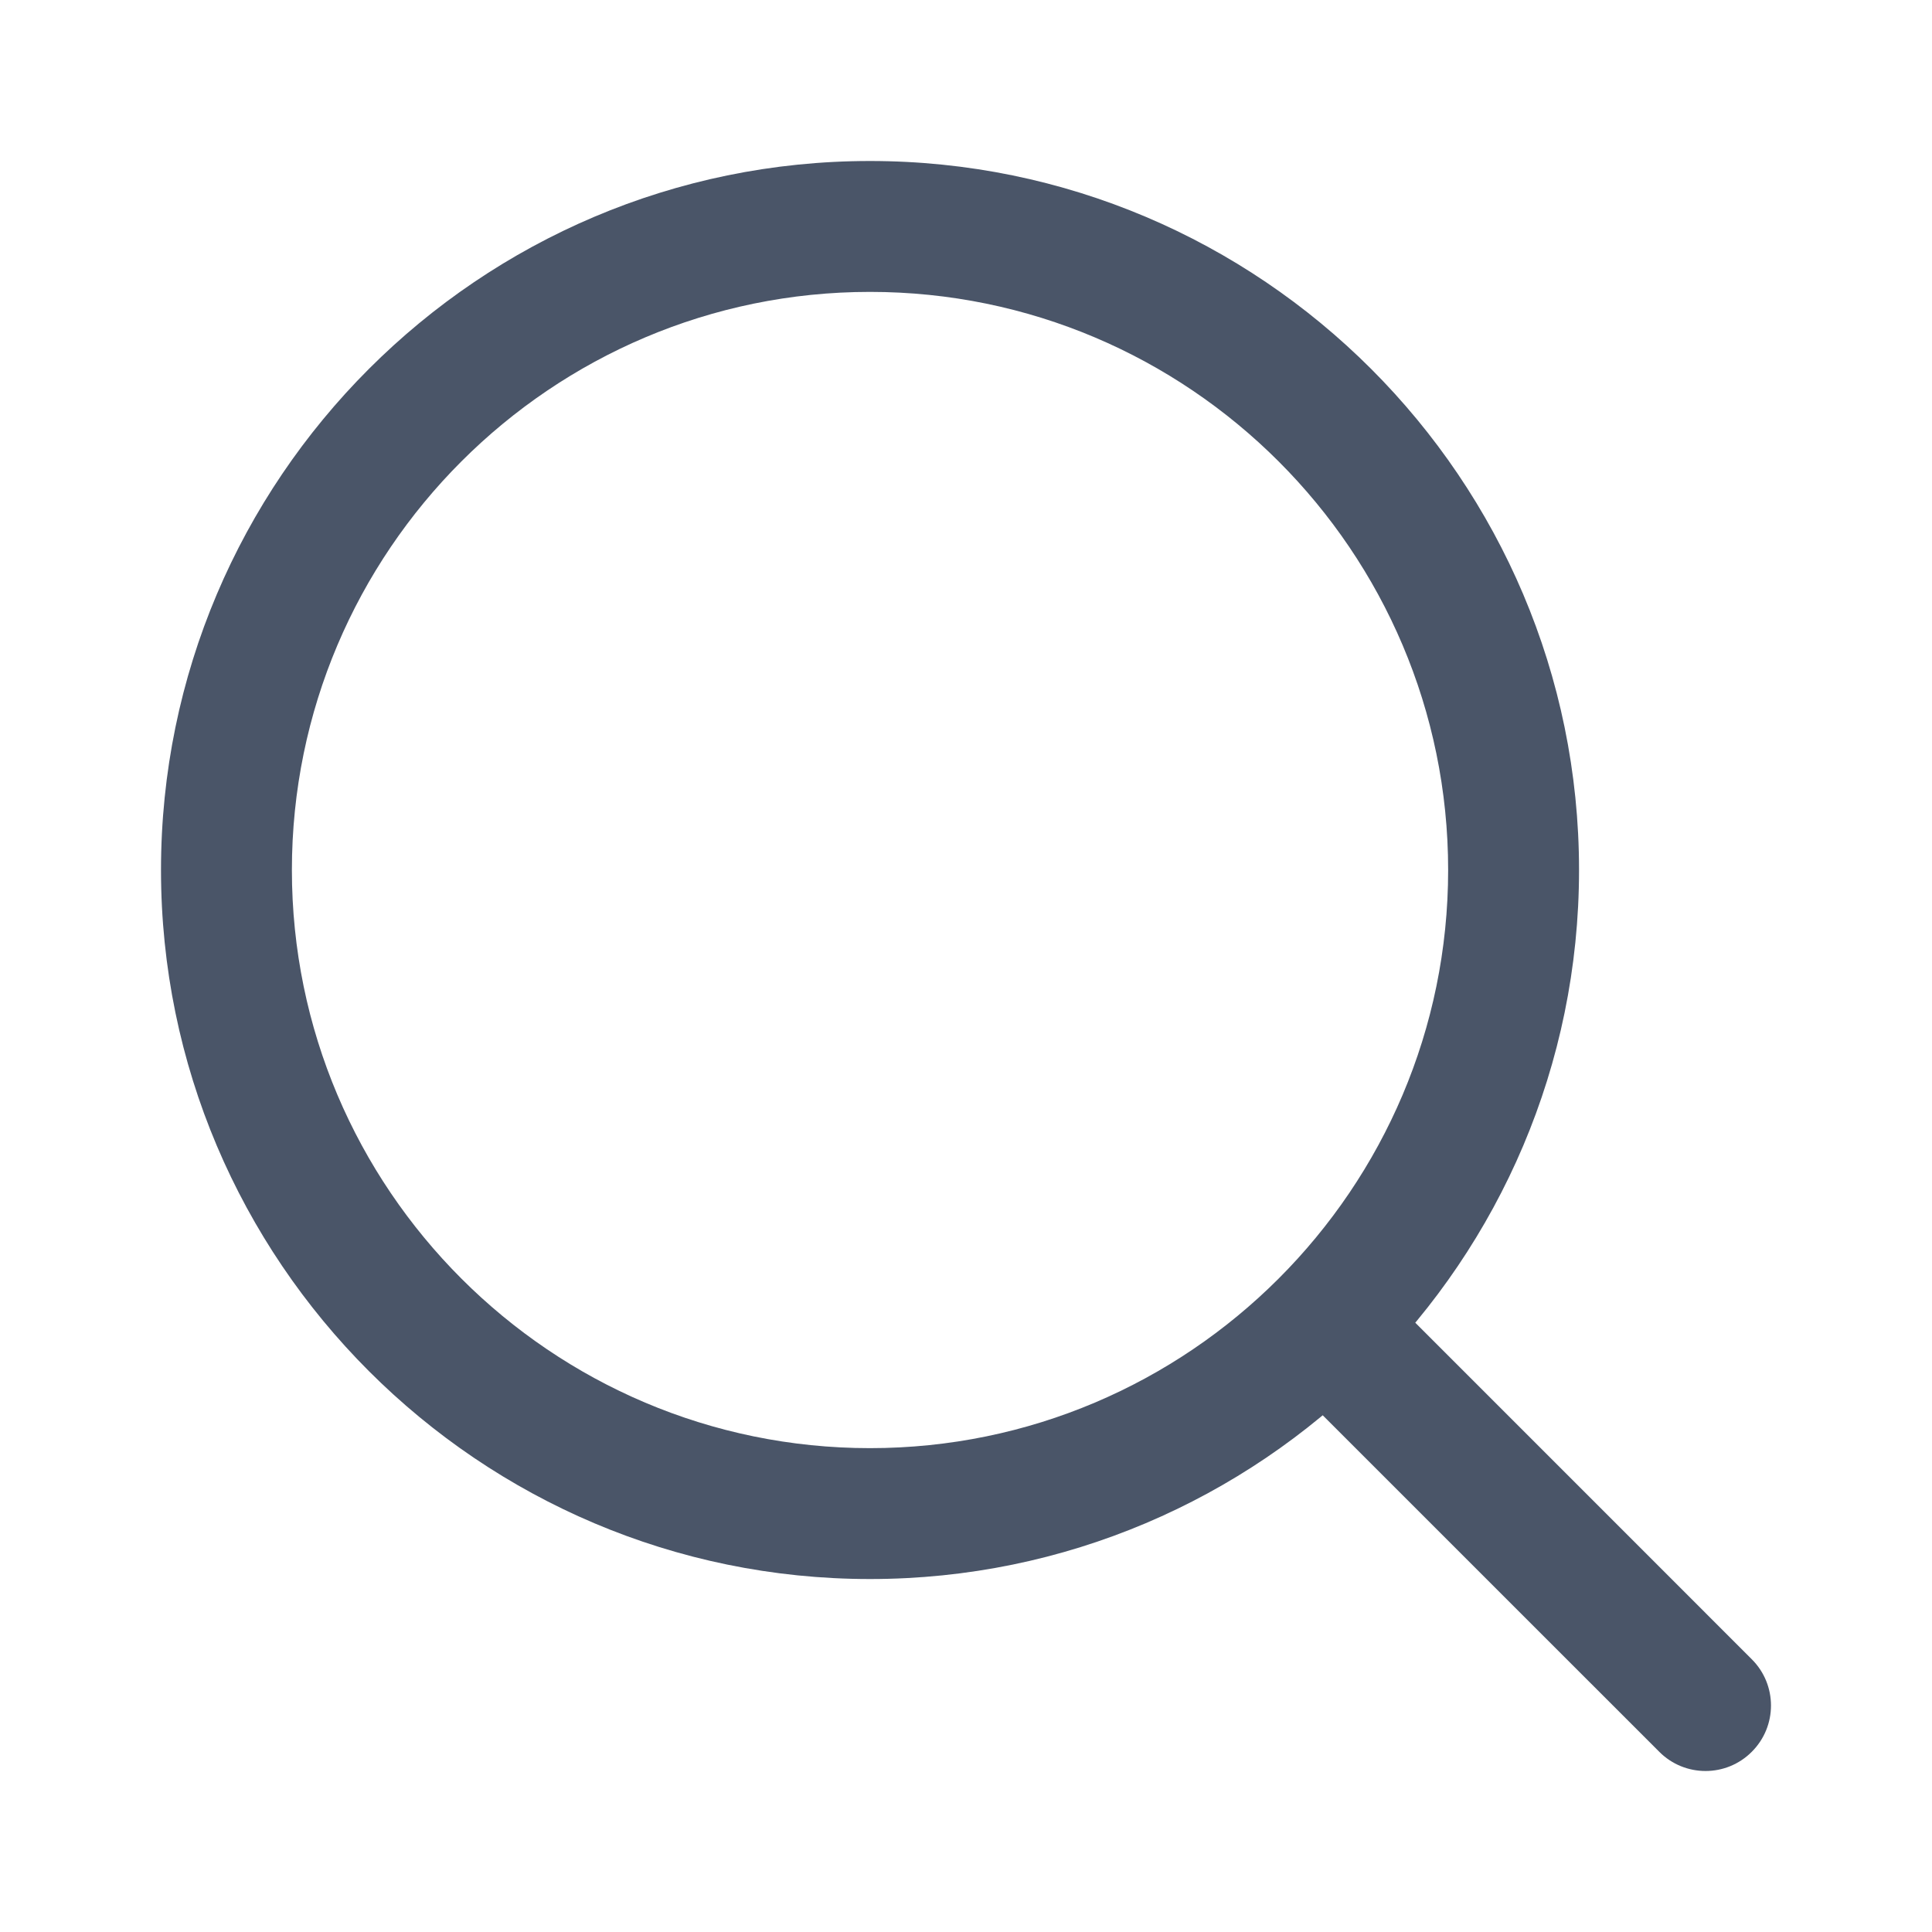
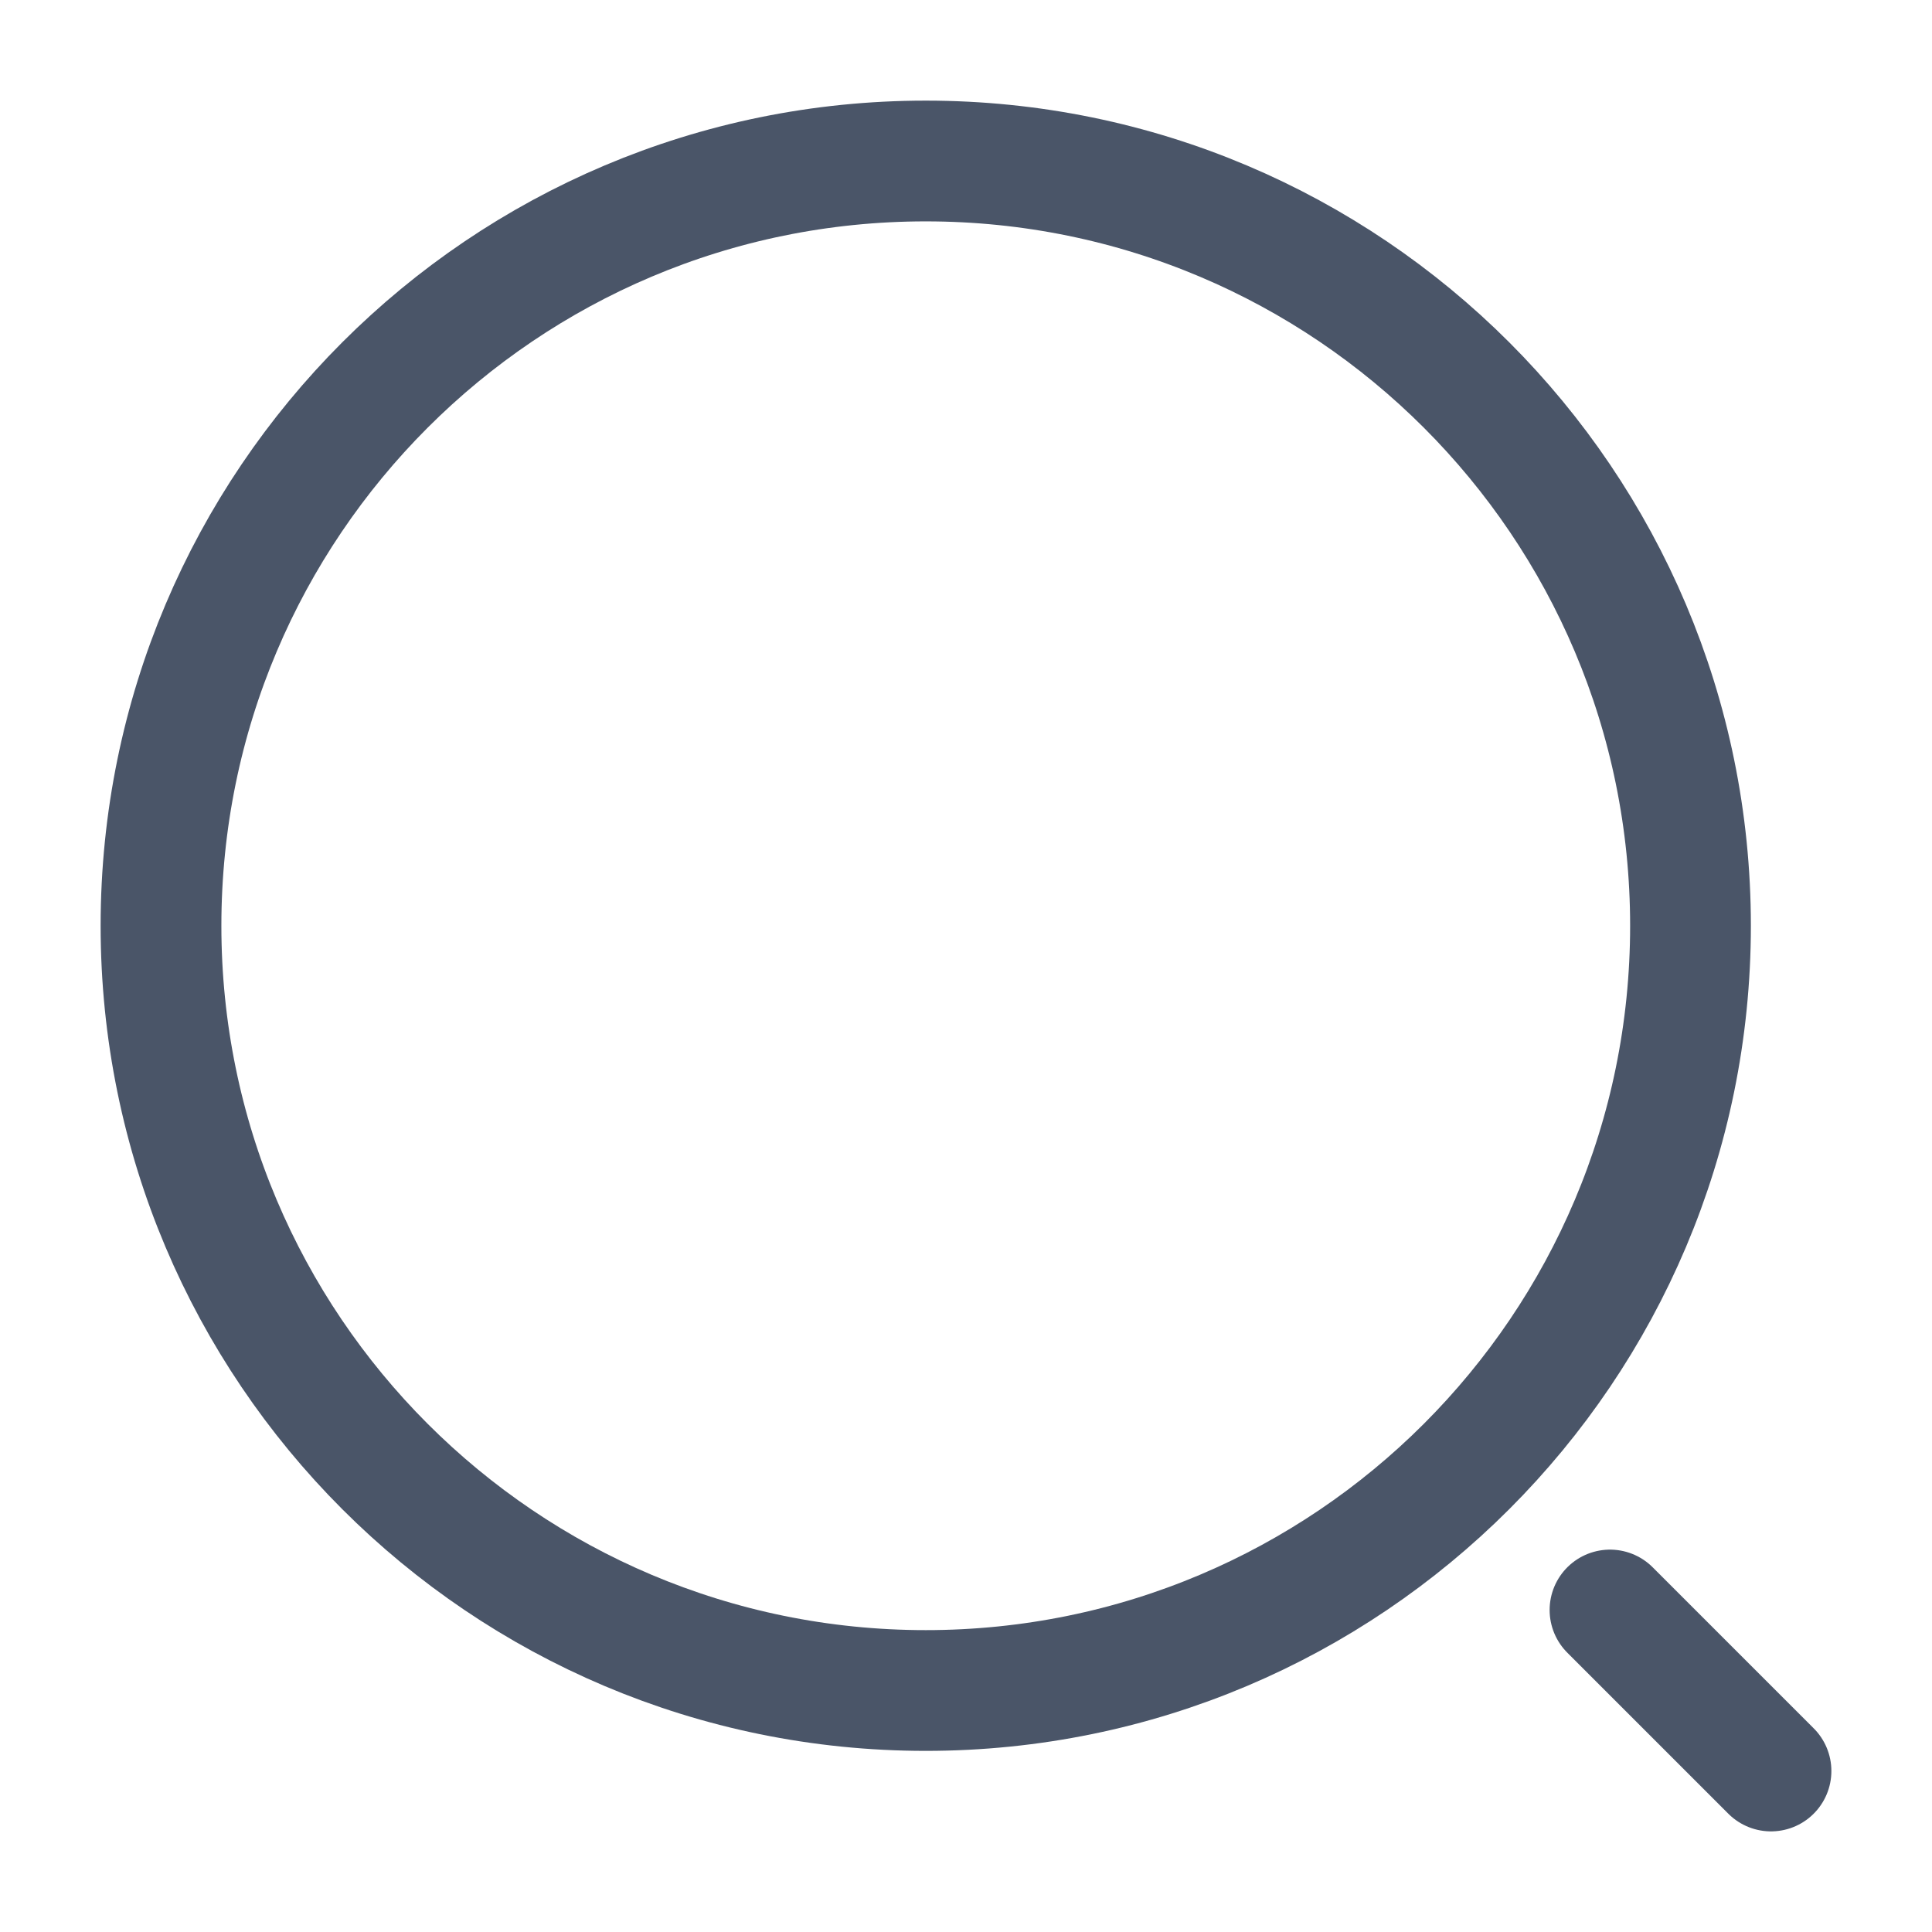
- <svg xmlns="http://www.w3.org/2000/svg" width="36" height="36" viewBox="0 0 36 36" fill="none">
-   <path d="M16.211 3C8.927 3 3 8.927 3 16.211C3 23.496 8.927 29.423 16.211 29.423C23.496 29.423 29.423 23.496 29.423 16.211C29.423 8.927 23.496 3 16.211 3ZM16.211 26.984C10.271 26.984 5.439 22.151 5.439 16.211C5.439 10.272 10.271 5.439 16.211 5.439C22.151 5.439 26.984 10.271 26.984 16.211C26.984 22.151 22.151 26.984 16.211 26.984Z" fill="#4A5568" />
-   <path d="M32.642 30.918L25.651 23.926C25.174 23.45 24.403 23.45 23.926 23.926C23.45 24.402 23.45 25.175 23.926 25.651L30.918 32.642C31.156 32.881 31.468 33 31.78 33C32.092 33 32.404 32.881 32.642 32.642C33.119 32.166 33.119 31.394 32.642 30.918Z" fill="#4A5568" />
+ <svg xmlns="http://www.w3.org/2000/svg" width="24" height="24" viewBox="0 0 24 24" fill="none">
+   <path d="M11.5 21C16.747 21 21 16.747 21 11.5C21 6.253 16.747 2 11.5 2C6.253 2 2 6.253 2 11.5C2 16.747 6.253 21 11.5 21Z" stroke="#4A5568" stroke-width="1.5" stroke-linecap="round" stroke-linejoin="round" />
+   <path d="M22 22L20 20" stroke="#4A5568" stroke-width="1.5" stroke-linecap="round" stroke-linejoin="round" />
</svg>
